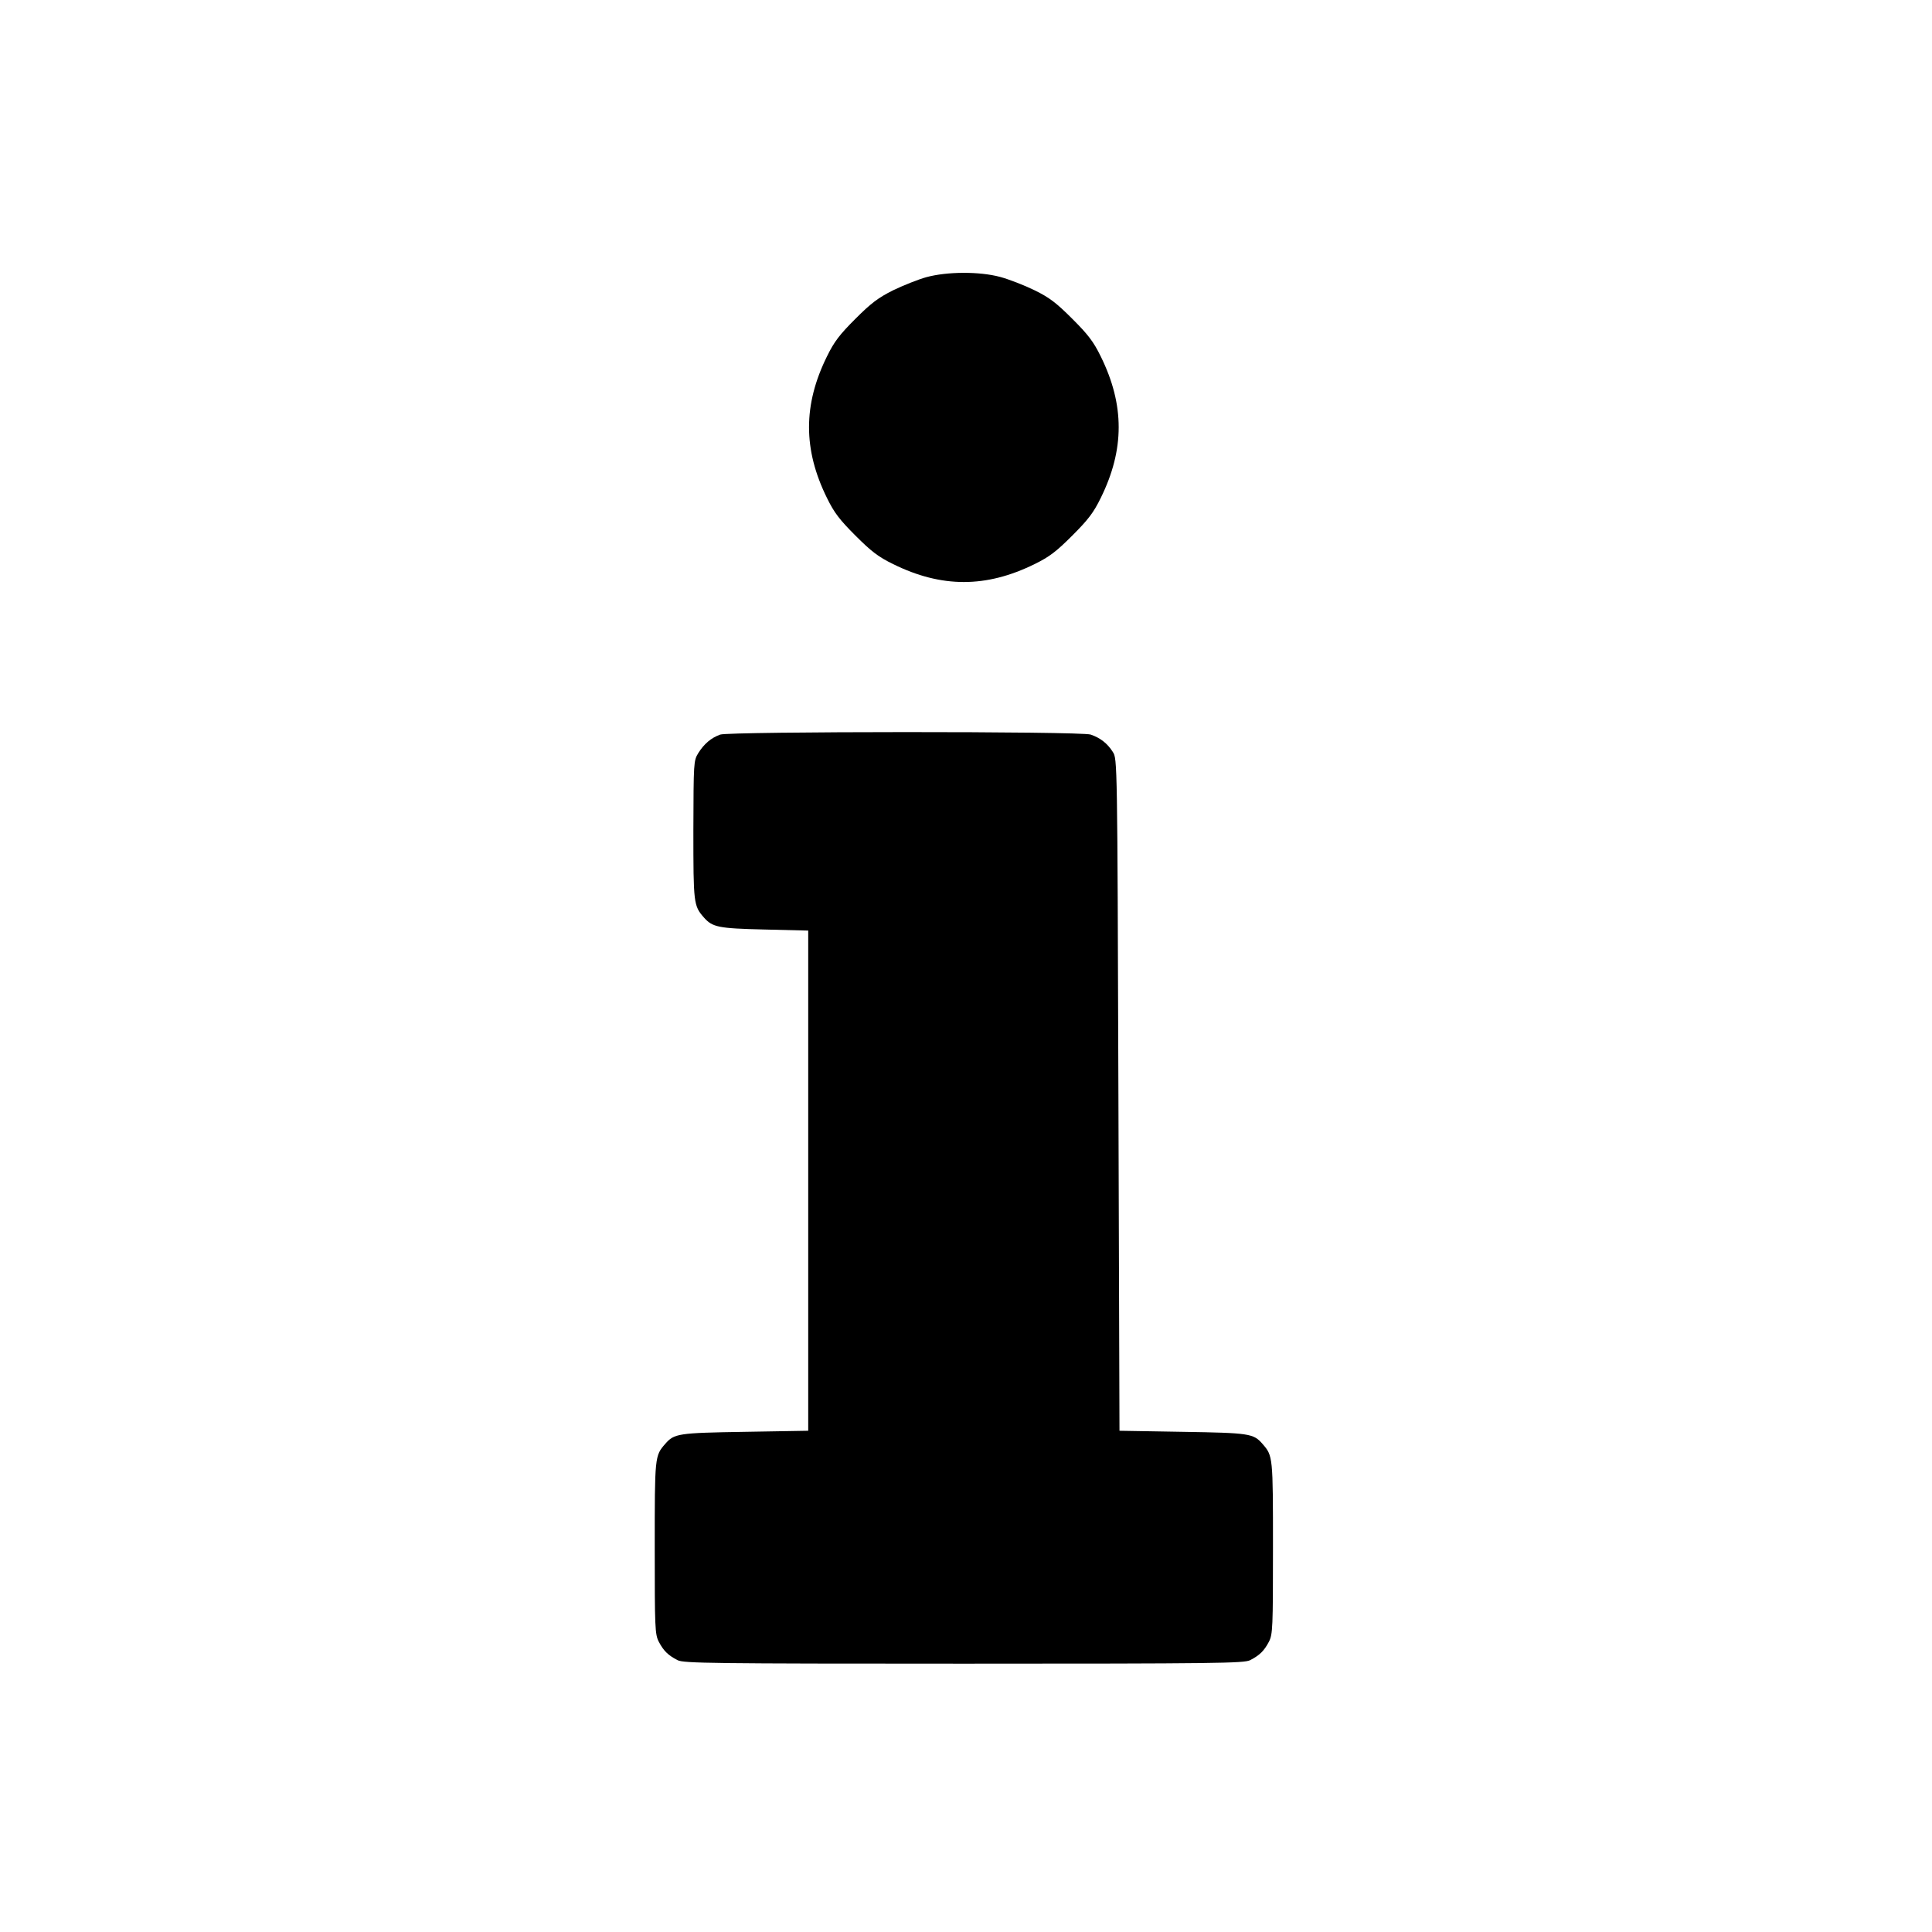
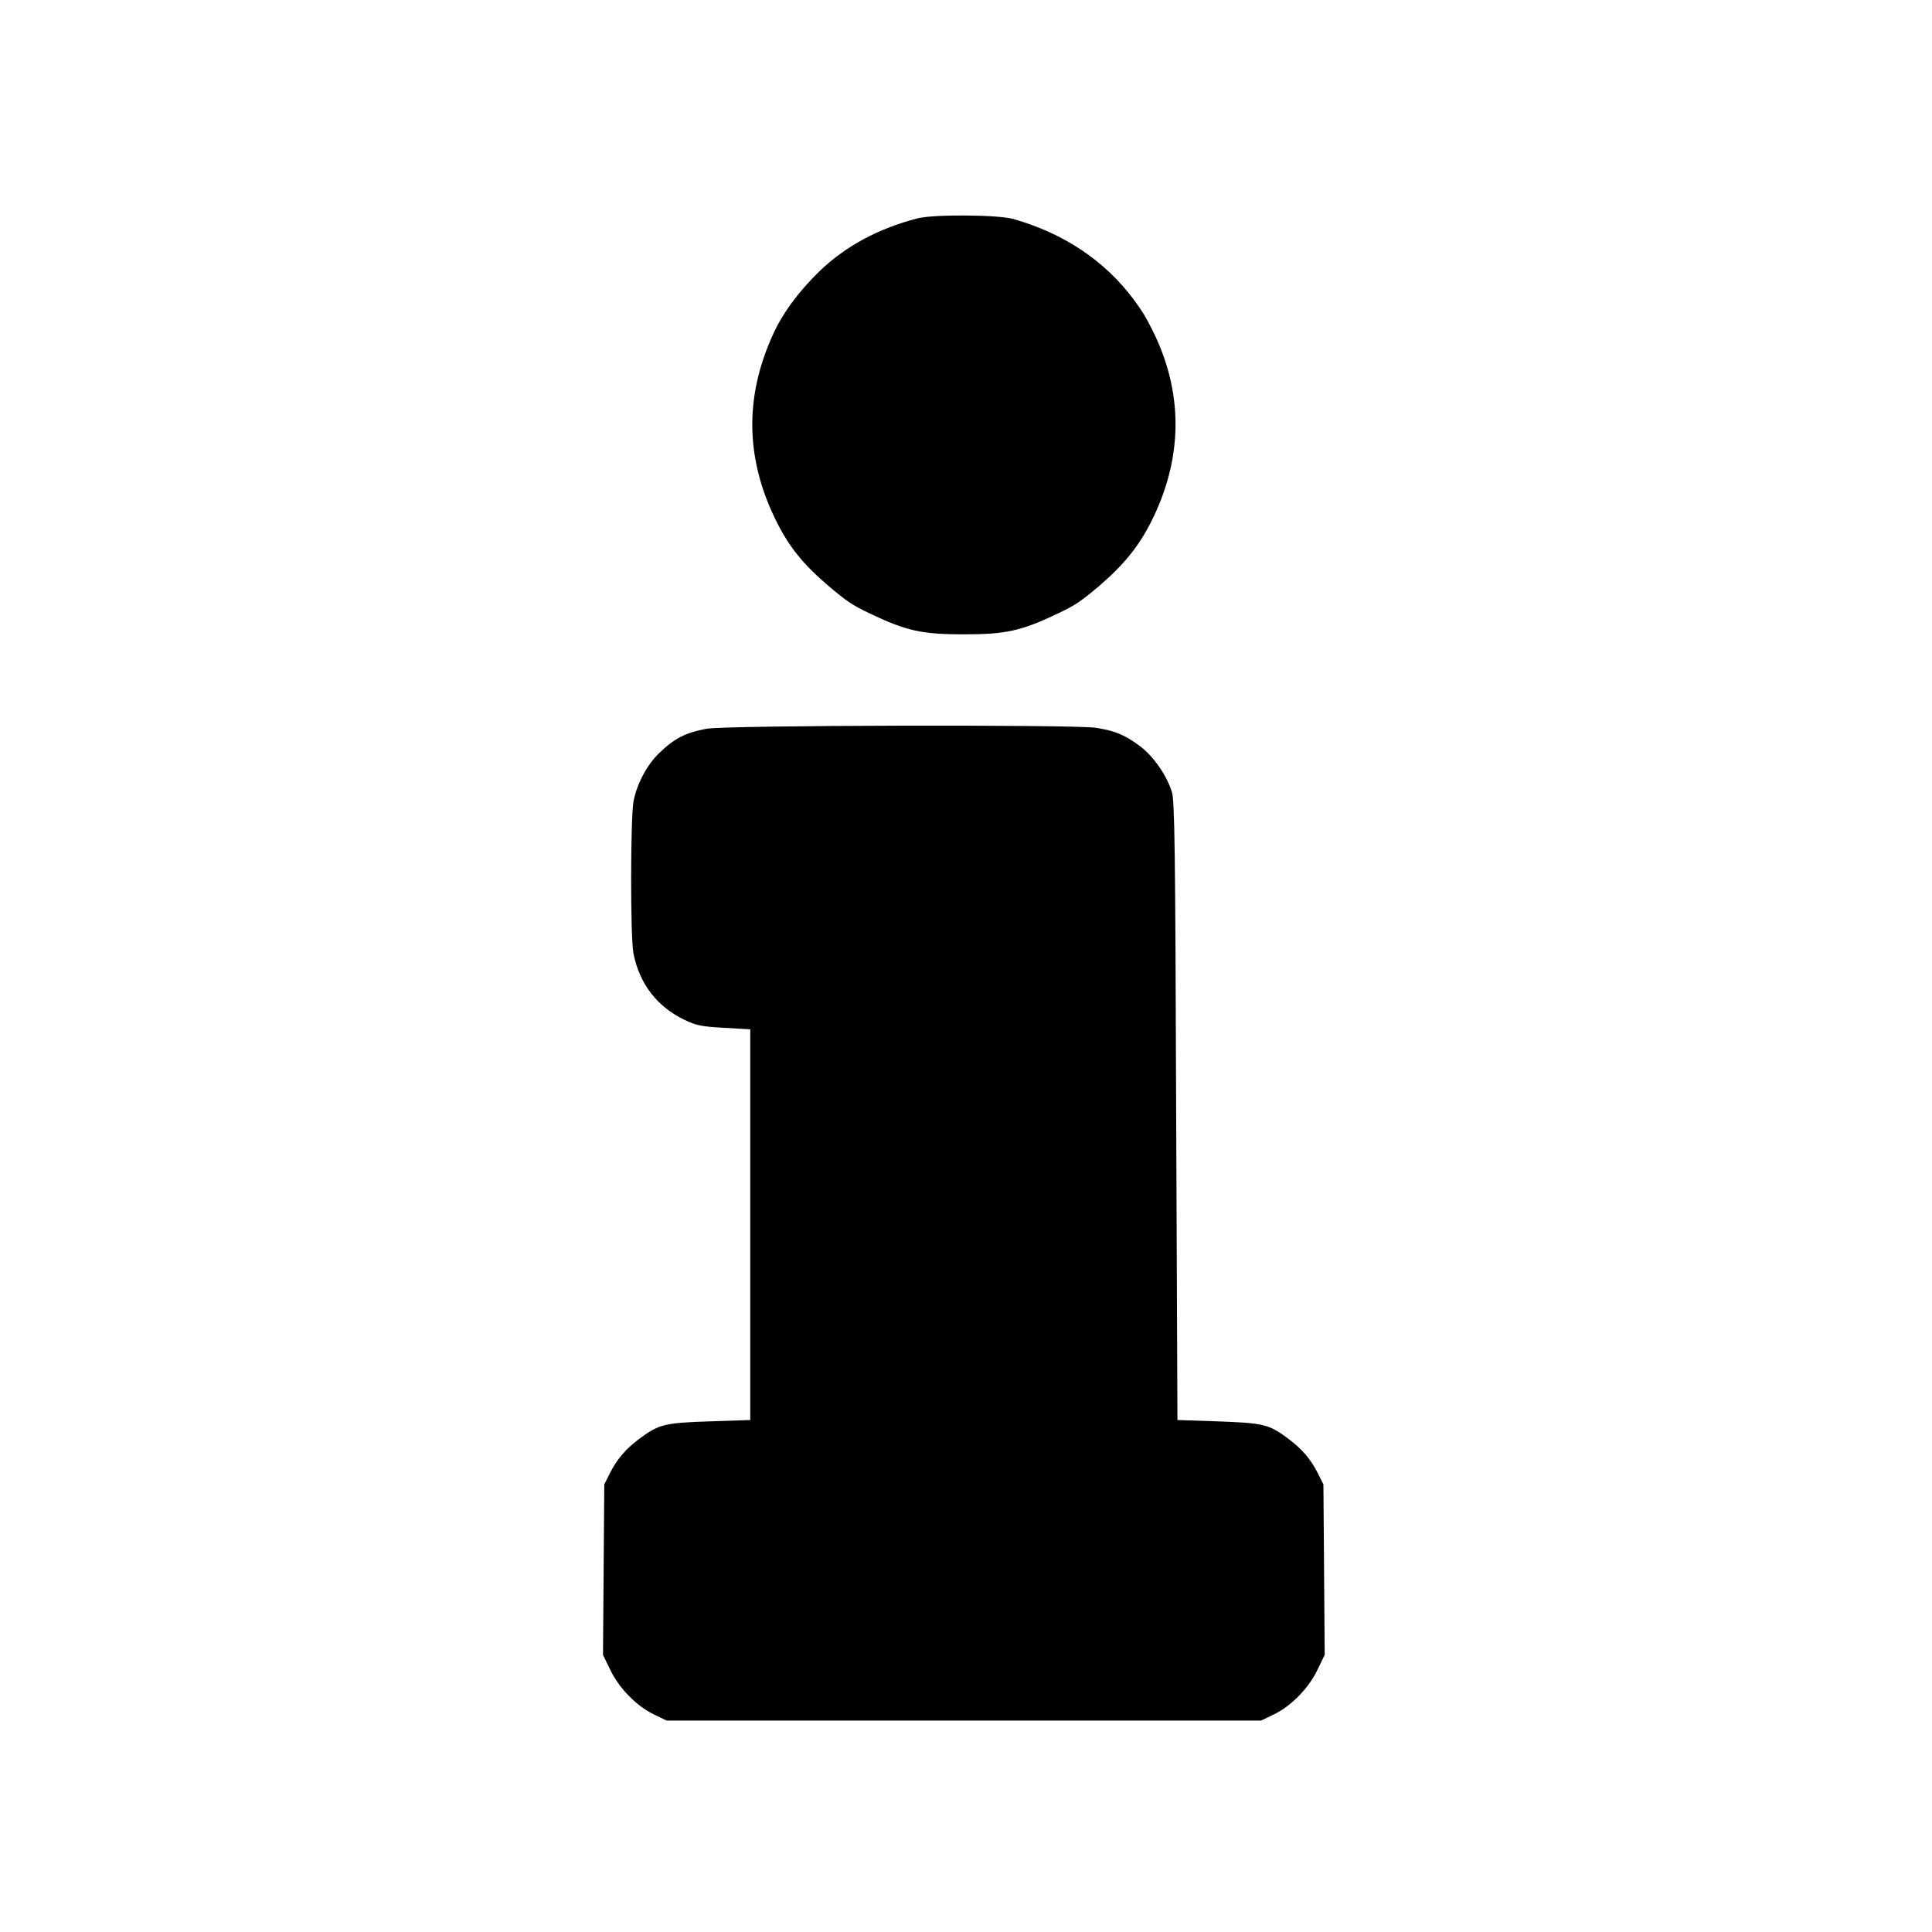
<svg xmlns="http://www.w3.org/2000/svg" version="1.0" width="900pt" height="900pt" viewBox="0 0 900 900" preserveAspectRatio="xMidYMid meet">
  <g transform="translate(0,900) scale(0.1,-0.1)" fill="#000000" stroke="none">
-     <path d="M4316 7709 c-37 -10 -107 -38 -155 -61 -70 -35 -103 -60 -176 -133 -73 -73 -99 -106 -133 -176 -111 -225 -111 -433 0 -658 34 -70 60 -103 133 -176 73 -73 106 -99 176 -133 225 -111 433 -111 658 0 70 34 103 60 176 133 73 73 99 106 133 176 111 225 111 433 0 658 -34 70 -60 103 -133 176 -73 73 -106 99 -176 133 -47 23 -119 51 -160 62 -97 26 -247 25 -343 -1z" />
-     <path d="M3355 5578 c-42 -15 -75 -43 -102 -86 -22 -36 -22 -42 -23 -360 0 -341 1 -351 49 -406 40 -45 66 -51 281 -56 l205 -5 0 -1165 0 -1165 -295 -5 c-312 -5 -329 -8 -371 -56 -49 -56 -49 -58 -49 -484 0 -374 1 -403 19 -438 22 -42 43 -63 88 -86 29 -14 153 -16 1333 -16 1180 0 1304 2 1333 16 45 23 66 44 88 86 18 35 19 64 19 438 0 426 0 428 -49 484 -42 48 -59 51 -371 56 l-295 5 -5 1565 c-5 1560 -5 1565 -26 1597 -25 40 -59 66 -103 81 -46 16 -1682 15 -1726 0z" />
+     <path d="M4275 7983 c-183 -47 -336 -130 -456 -245 -99 -96 -174 -198 -219 -298 -131 -289 -127 -571 10 -855 62 -128 127 -210 250 -315 83 -70 110 -89 190 -127 172 -82 243 -98 440 -98 197 0 268 16 440 98 80 38 107 57 190 127 122 105 193 194 255 325 137 289 135 586 -8 870 -35 68 -41 78 -86 140 -134 180 -325 308 -561 375 -71 20 -371 22 -445 3z" />
+     <path d="M3290 5605 c-99 -19 -149 -45 -221 -115 -56 -54 -103 -144 -118 -224 -14 -77 -15 -637 0 -708 28 -141 110 -248 238 -309 57 -27 79 -31 185 -37 l121 -7 0 -910 0 -910 -180 -6 c-222 -7 -245 -13 -340 -84 -60 -45 -100 -92 -132 -154 l-28 -56 -3 -397 -3 -397 33 -68 c40 -85 121 -169 203 -209 l60 -29 1385 0 1385 0 60 29 c82 40 163 124 203 209 l33 68 -3 397 -3 397 -28 56 c-32 62 -72 109 -132 154 -94 71 -116 76 -340 84 l-180 6 -6 1440 c-4 1221 -7 1447 -20 1486 -24 77 -85 165 -147 212 -72 54 -118 73 -209 87 -109 15 -1728 12 -1813 -5z" />
  </g>
</svg>
